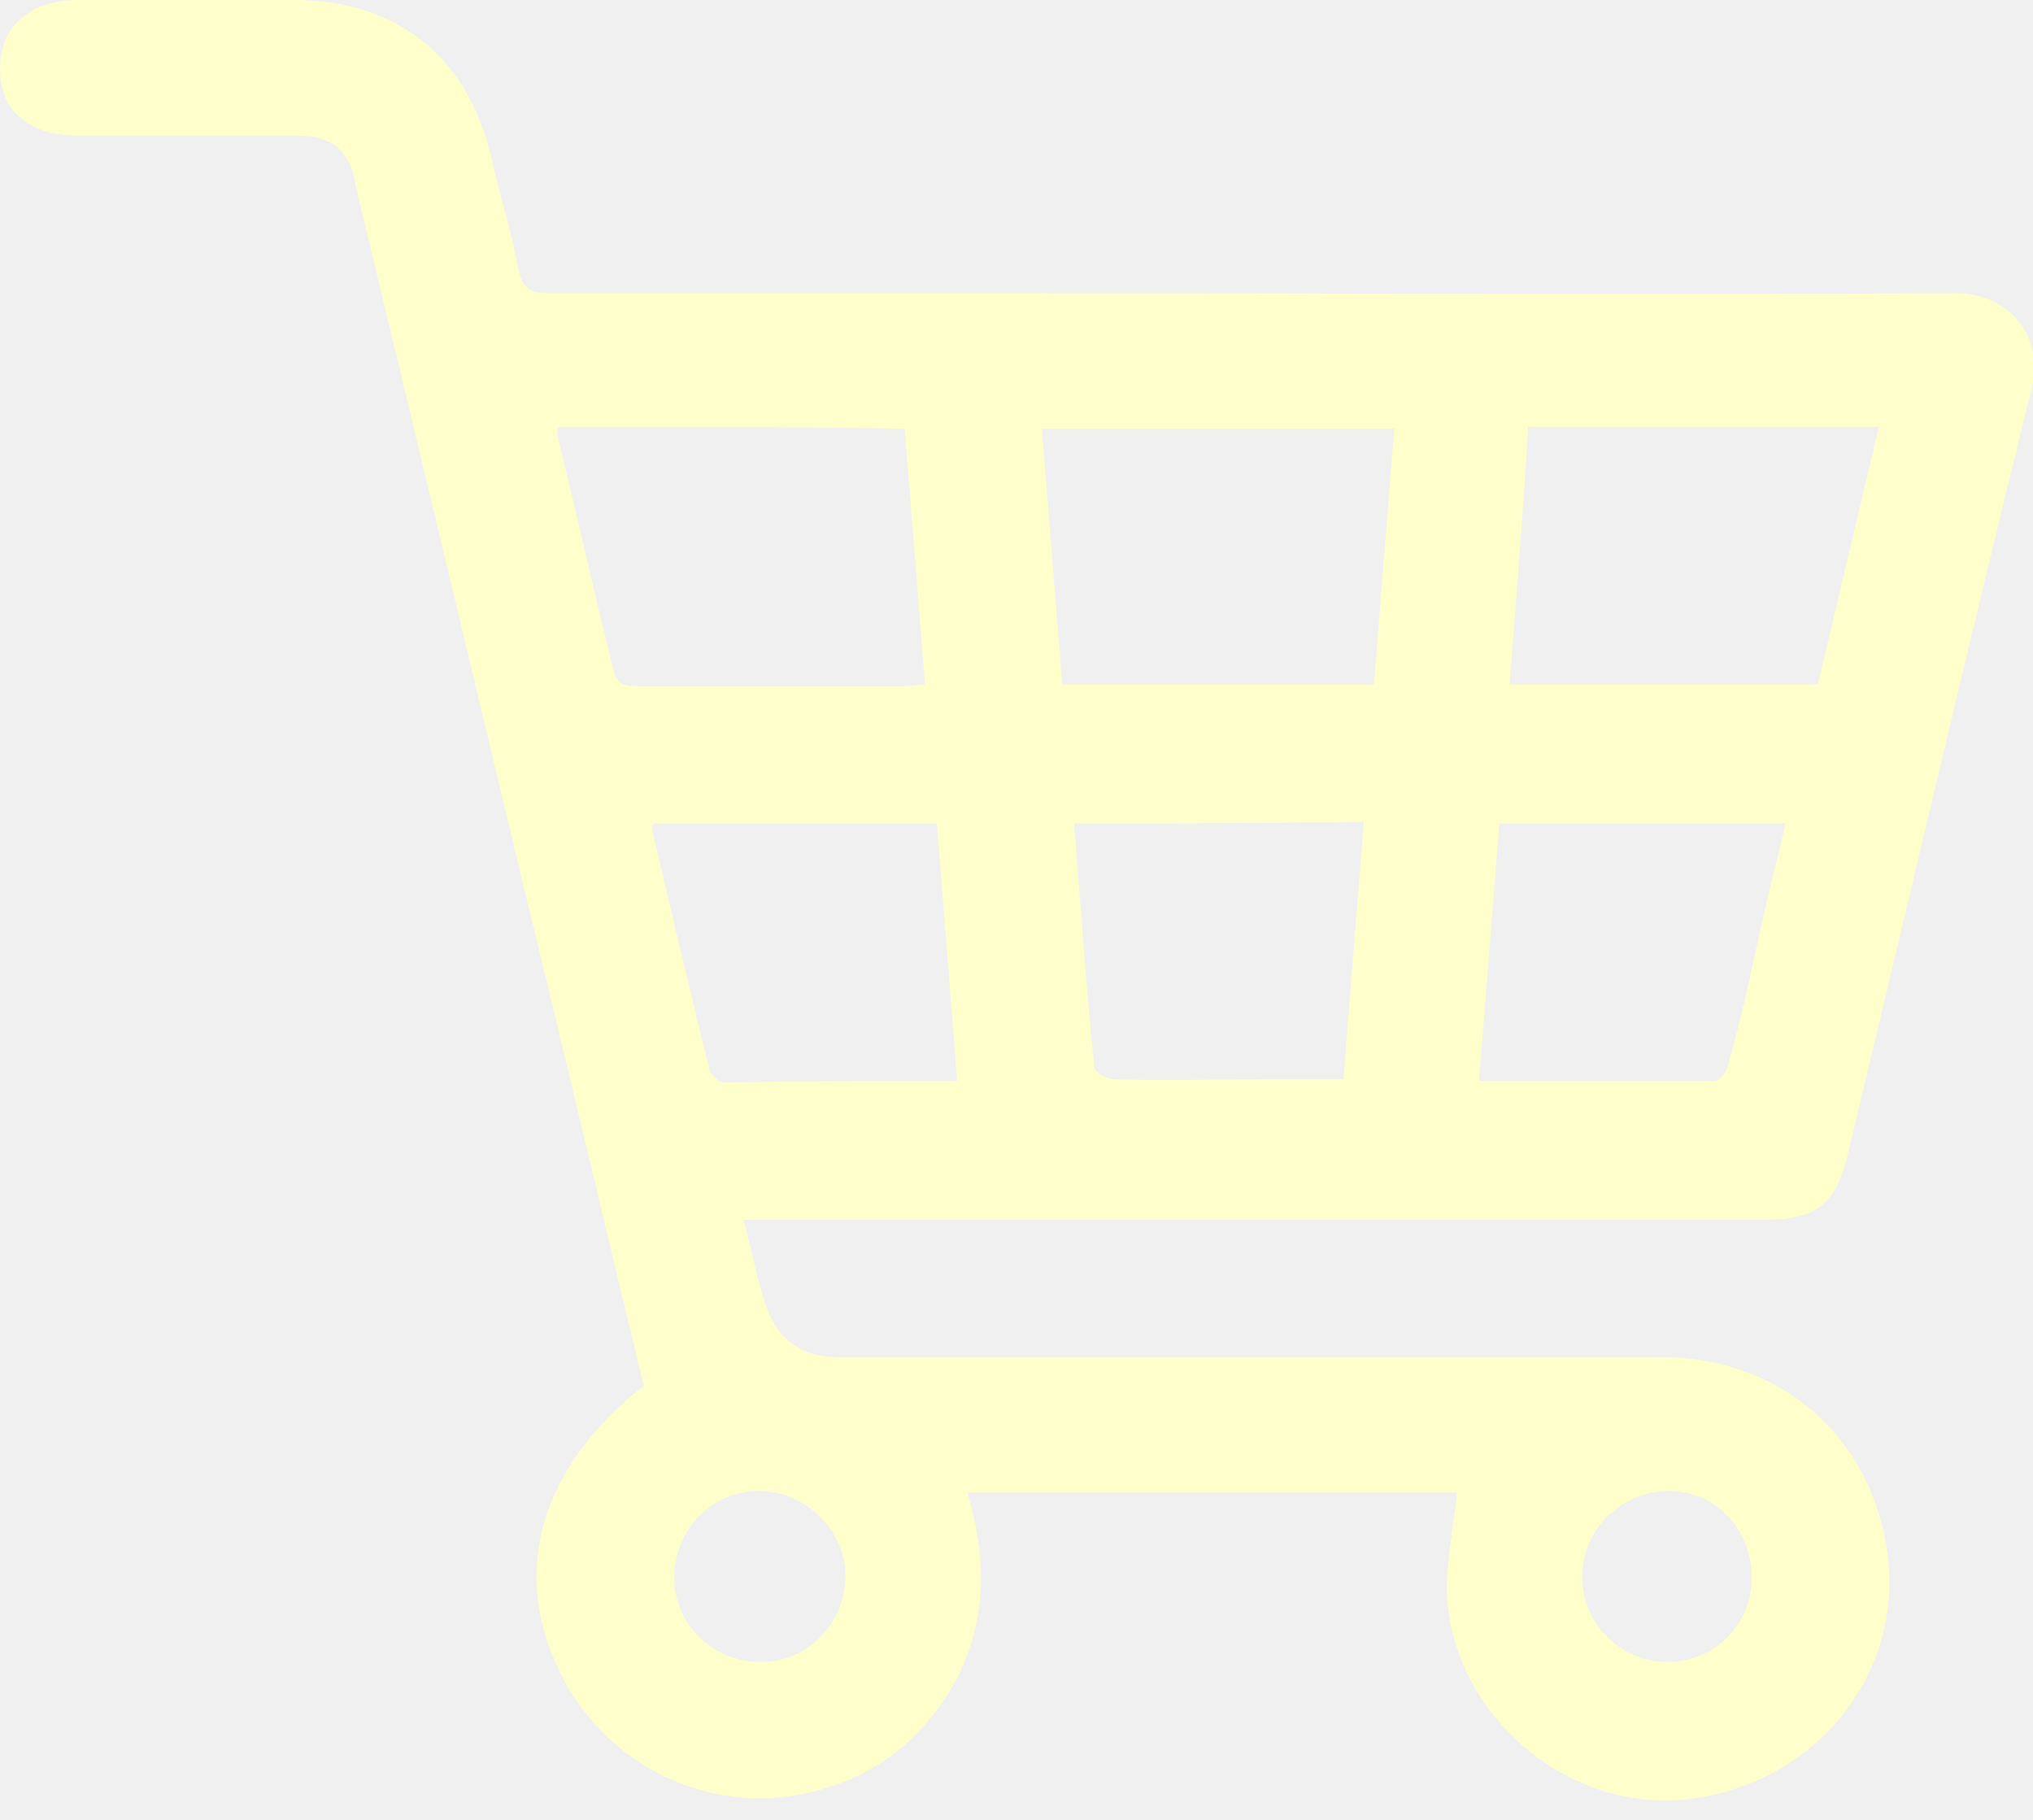
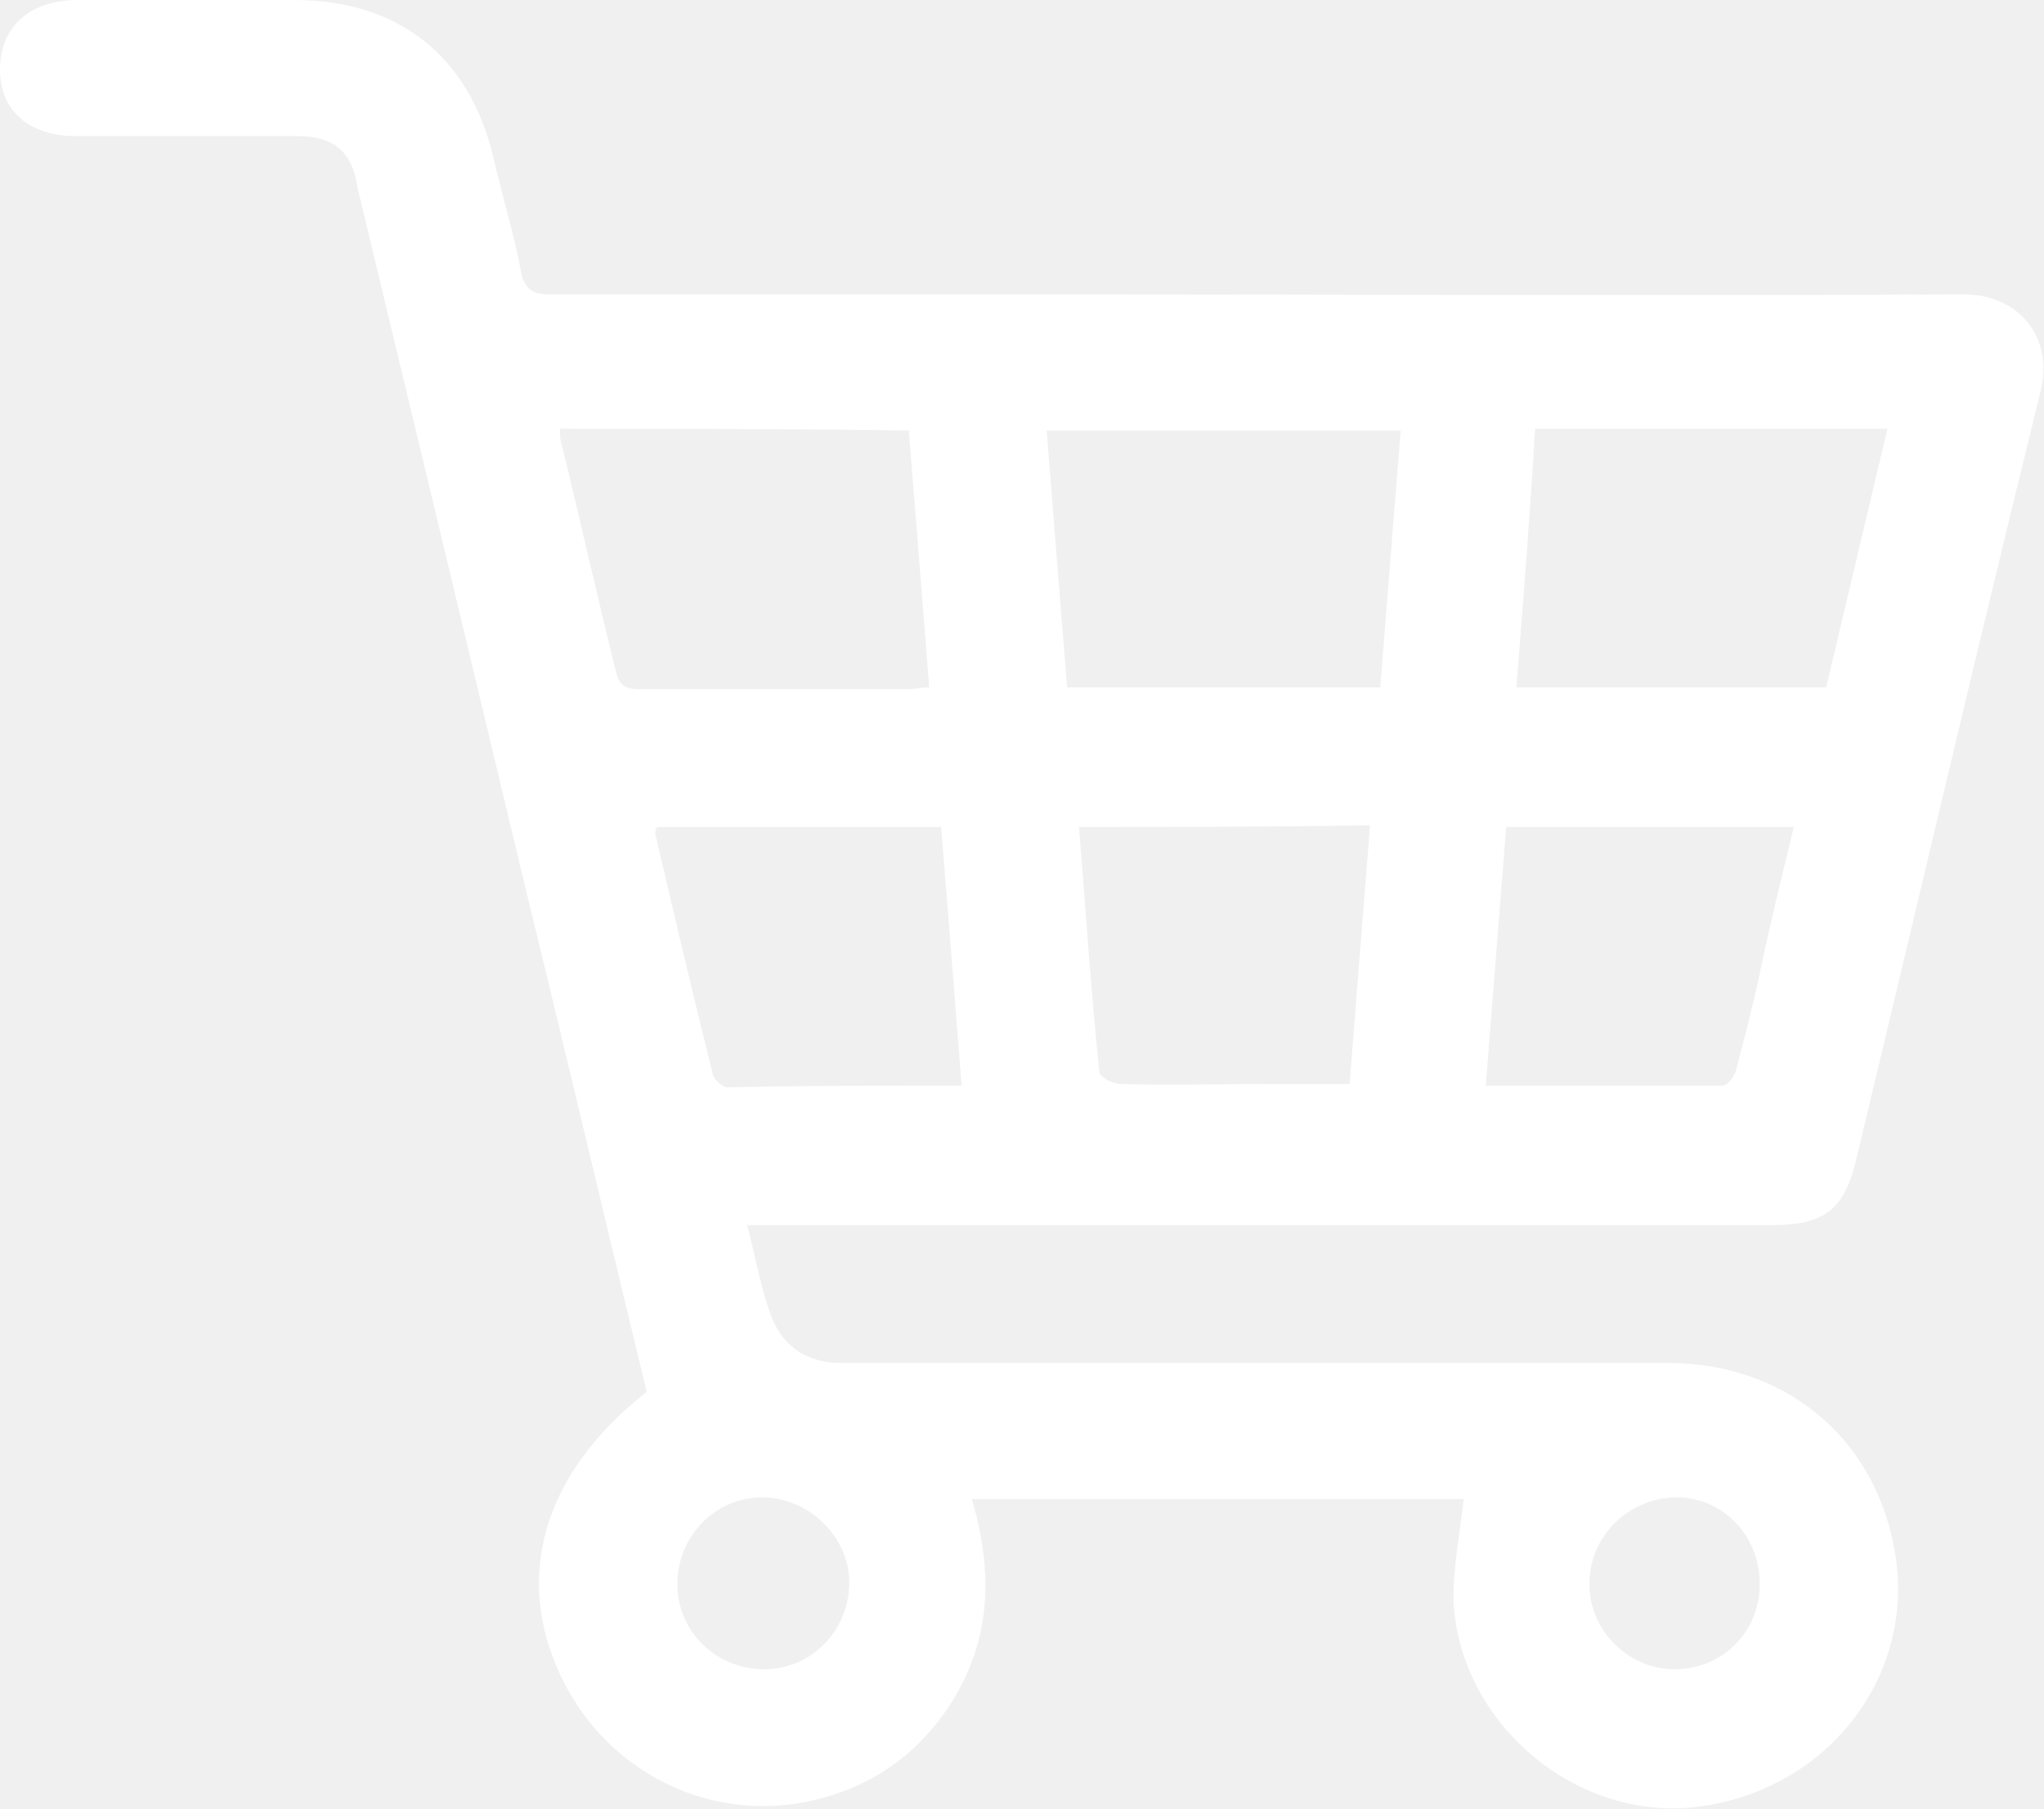
- <svg xmlns="http://www.w3.org/2000/svg" version="1.1" id="Layer_1" x="0px" y="0px" viewBox="0 0 120 107.4" style="enable-background:new 0 0 120 107.4;" xml:space="preserve">
+ <svg xmlns="http://www.w3.org/2000/svg" version="1.1" id="Layer_1" x="0px" y="0px" viewBox="0 0 120.1 106.3" style="enable-background:new 0 0 120.1 106.3;" xml:space="preserve">
  <style type="text/css">
- 	.st0{fill:#FFFFCC;}
+ 	.st0{fill:#FFFFFF;}
</style>
  <g>
-     <path class="st0" d="M86,88.1c-9.5,0-19.1,0-28.9,0c1.4,4.7,1.1,9.1-2,13.1c-1.9,2.4-4.3,3.9-7.3,4.6c-6,1.4-12.1-1.6-14.8-7.2   c-2.9-6-1-12.1,5-16.8c-2.4-9.9-4.7-19.7-7.1-29.5c-3.3-13.8-6.6-27.6-9.9-41.3C20.7,8.9,19.6,8,17.5,8c-4.3,0-8.7,0-13,0   C1.7,8,0,6.5,0,4.1C0,1.6,1.7,0,4.6,0C8.8,0,13,0,17.3,0C23.4,0,27.6,3.3,29,9.3c0.5,2.2,1.2,4.4,1.6,6.6c0.2,1.1,0.7,1.4,1.7,1.4   c9.6,0,19.1,0,28.7,0c18.1,0,36.3,0.1,54.4,0c3.1,0,5.3,2.4,4.5,5.7c-3.7,15-7.2,30-10.8,45c-0.7,3.1-1.9,4-5,4   c-19.4,0-38.9,0-58.3,0c-0.6,0-1.1,0-1.9,0c0.5,1.9,0.8,3.7,1.4,5.3c0.7,1.9,2.2,2.8,4.1,2.8c2.8,0,5.6,0,8.4,0   c13.4,0,26.8,0,40.2,0c6.8,0,12.1,4.3,13.3,10.9c1.4,7.4-3.9,14.3-11.7,15.2c-7.1,0.8-13.9-5-14.2-12.2C85.4,91.9,85.8,90,86,88.1z    M61.5,25.3c0.4,5.1,0.8,10.1,1.2,15.1c6.2,0,12.2,0,18.4,0c0.4-5.1,0.8-10.1,1.2-15.1C75.2,25.3,68.4,25.3,61.5,25.3z M32.9,25.2   c0,0.4,0,0.6,0.1,0.9c1.1,4.5,2.1,9,3.2,13.4c0.2,0.9,0.7,1,1.4,1c5.3,0,10.6,0,15.8,0c0.4,0,0.7-0.1,1.2-0.1   c-0.4-5.1-0.8-10.1-1.2-15.1C46.5,25.2,39.8,25.2,32.9,25.2z M89.1,40.4c6.2,0,12.2,0,18.2,0c1.2-5.1,2.4-10.1,3.6-15.2   c-7,0-13.7,0-20.7,0C89.9,30.3,89.5,35.3,89.1,40.4z M63.4,48.6c0.4,4.9,0.7,9.7,1.2,14.4c0,0.3,0.8,0.7,1.2,0.7   c2.9,0.1,5.9,0,8.8,0c1.5,0,3,0,4.7,0c0.4-5.2,0.8-10.1,1.2-15.2C74.7,48.6,69.2,48.6,63.4,48.6z M56.5,63.8   c-0.4-5.2-0.8-10.2-1.2-15.2c-5.7,0-11.2,0-16.7,0c-0.1,0.2-0.1,0.3-0.1,0.4c1.1,4.7,2.2,9.4,3.4,14.2c0.1,0.3,0.6,0.7,0.8,0.7   C47.2,63.8,51.7,63.8,56.5,63.8z M105.4,48.6c-5.7,0-11.3,0-16.9,0c-0.4,5.1-0.8,10.1-1.2,15.2c4.8,0,9.3,0,13.9,0   c0.3,0,0.7-0.5,0.8-0.9c0.5-1.9,1-3.8,1.4-5.7C104,54.3,104.7,51.5,105.4,48.6z M39.8,93.1c0,2.8,2.3,5,5.1,5c2.8,0,5-2.3,5-5.1   c0-2.7-2.4-5-5.1-5C42,88,39.8,90.3,39.8,93.1z M103.4,93.1c0-2.8-2.1-5.1-4.9-5.1c-2.7,0-5.1,2.2-5.1,5c-0.1,2.7,2.2,5.1,5,5.1   C101.2,98.1,103.4,95.9,103.4,93.1z" />
+     <g>
+       <path class="st0" d="M86,88.1c-9.5,0-19.1,0-28.9,0c1.4,4.7,1.1,9.1-2,13.1c-1.9,2.4-4.3,3.9-7.3,4.6c-6,1.4-12.1-1.6-14.8-7.2    c-2.9-6-1-12.1,5-16.8c-2.4-9.9-4.7-19.7-7.1-29.5C27.6,38.5,24.3,24.7,21,11c-0.3-2.1-1.4-3-3.5-3c-4.3,0-8.7,0-13,0    C1.7,8,0,6.5,0,4.1C0,1.6,1.7,0,4.6,0C8.8,0,13,0,17.3,0C23.4,0,27.6,3.3,29,9.3c0.5,2.2,1.2,4.4,1.6,6.6c0.2,1.1,0.7,1.4,1.7,1.4    c9.6,0,19.1,0,28.7,0c18.1,0,36.3,0.1,54.4,0c3.1,0,5.3,2.4,4.5,5.7c-3.7,15-7.2,30-10.8,45c-0.7,3.1-1.9,4-5,4    c-19.4,0-38.9,0-58.3,0c-0.6,0-1.1,0-1.9,0c0.5,1.9,0.8,3.7,1.4,5.3c0.7,1.9,2.2,2.8,4.1,2.8c2.8,0,5.6,0,8.4,0    c13.4,0,26.8,0,40.2,0c6.8,0,12.1,4.3,13.3,10.9c1.4,7.4-3.9,14.3-11.7,15.2c-7.1,0.8-13.9-5-14.2-12.2C85.4,91.9,85.8,90,86,88.1    z M61.5,25.3c0.4,5.1,0.8,10.1,1.2,15.1c6.2,0,12.2,0,18.4,0c0.4-5.1,0.8-10.1,1.2-15.1C75.2,25.3,68.4,25.3,61.5,25.3z     M32.9,25.2c0,0.4,0,0.6,0.1,0.9c1.1,4.5,2.1,9,3.2,13.4c0.2,0.9,0.7,1,1.4,1c5.3,0,10.6,0,15.8,0c0.4,0,0.7-0.1,1.2-0.1    c-0.4-5.1-0.8-10.1-1.2-15.1C46.5,25.2,39.8,25.2,32.9,25.2z M89.1,40.4c6.2,0,12.2,0,18.2,0c1.2-5.1,2.4-10.1,3.6-15.2    c-7,0-13.7,0-20.7,0C89.9,30.3,89.5,35.3,89.1,40.4z M63.4,48.6c0.4,4.9,0.7,9.7,1.2,14.4c0,0.3,0.8,0.7,1.2,0.7    c2.9,0.1,5.9,0,8.8,0c1.5,0,3,0,4.7,0c0.4-5.2,0.8-10.1,1.2-15.2C74.7,48.6,69.2,48.6,63.4,48.6z M56.5,63.8    c-0.4-5.2-0.8-10.2-1.2-15.2c-5.7,0-11.2,0-16.7,0c-0.1,0.2-0.1,0.3-0.1,0.4c1.1,4.7,2.2,9.4,3.4,14.2c0.1,0.3,0.6,0.7,0.8,0.7    C47.2,63.8,51.7,63.8,56.5,63.8z M105.4,48.6c-5.7,0-11.3,0-16.9,0c-0.4,5.1-0.8,10.1-1.2,15.2c4.8,0,9.3,0,13.9,0    c0.3,0,0.7-0.5,0.8-0.9c0.5-1.9,1-3.8,1.4-5.7C104,54.3,104.7,51.5,105.4,48.6z M39.8,93.1c0,2.8,2.3,5,5.1,5s5-2.3,5-5.1    c0-2.7-2.4-5-5.1-5C42,88,39.8,90.3,39.8,93.1z M103.4,93.1c0-2.8-2.1-5.1-4.9-5.1c-2.7,0-5.1,2.2-5.1,5c-0.1,2.7,2.2,5.1,5,5.1    C101.2,98.1,103.4,95.9,103.4,93.1z" />
+     </g>
  </g>
</svg>
